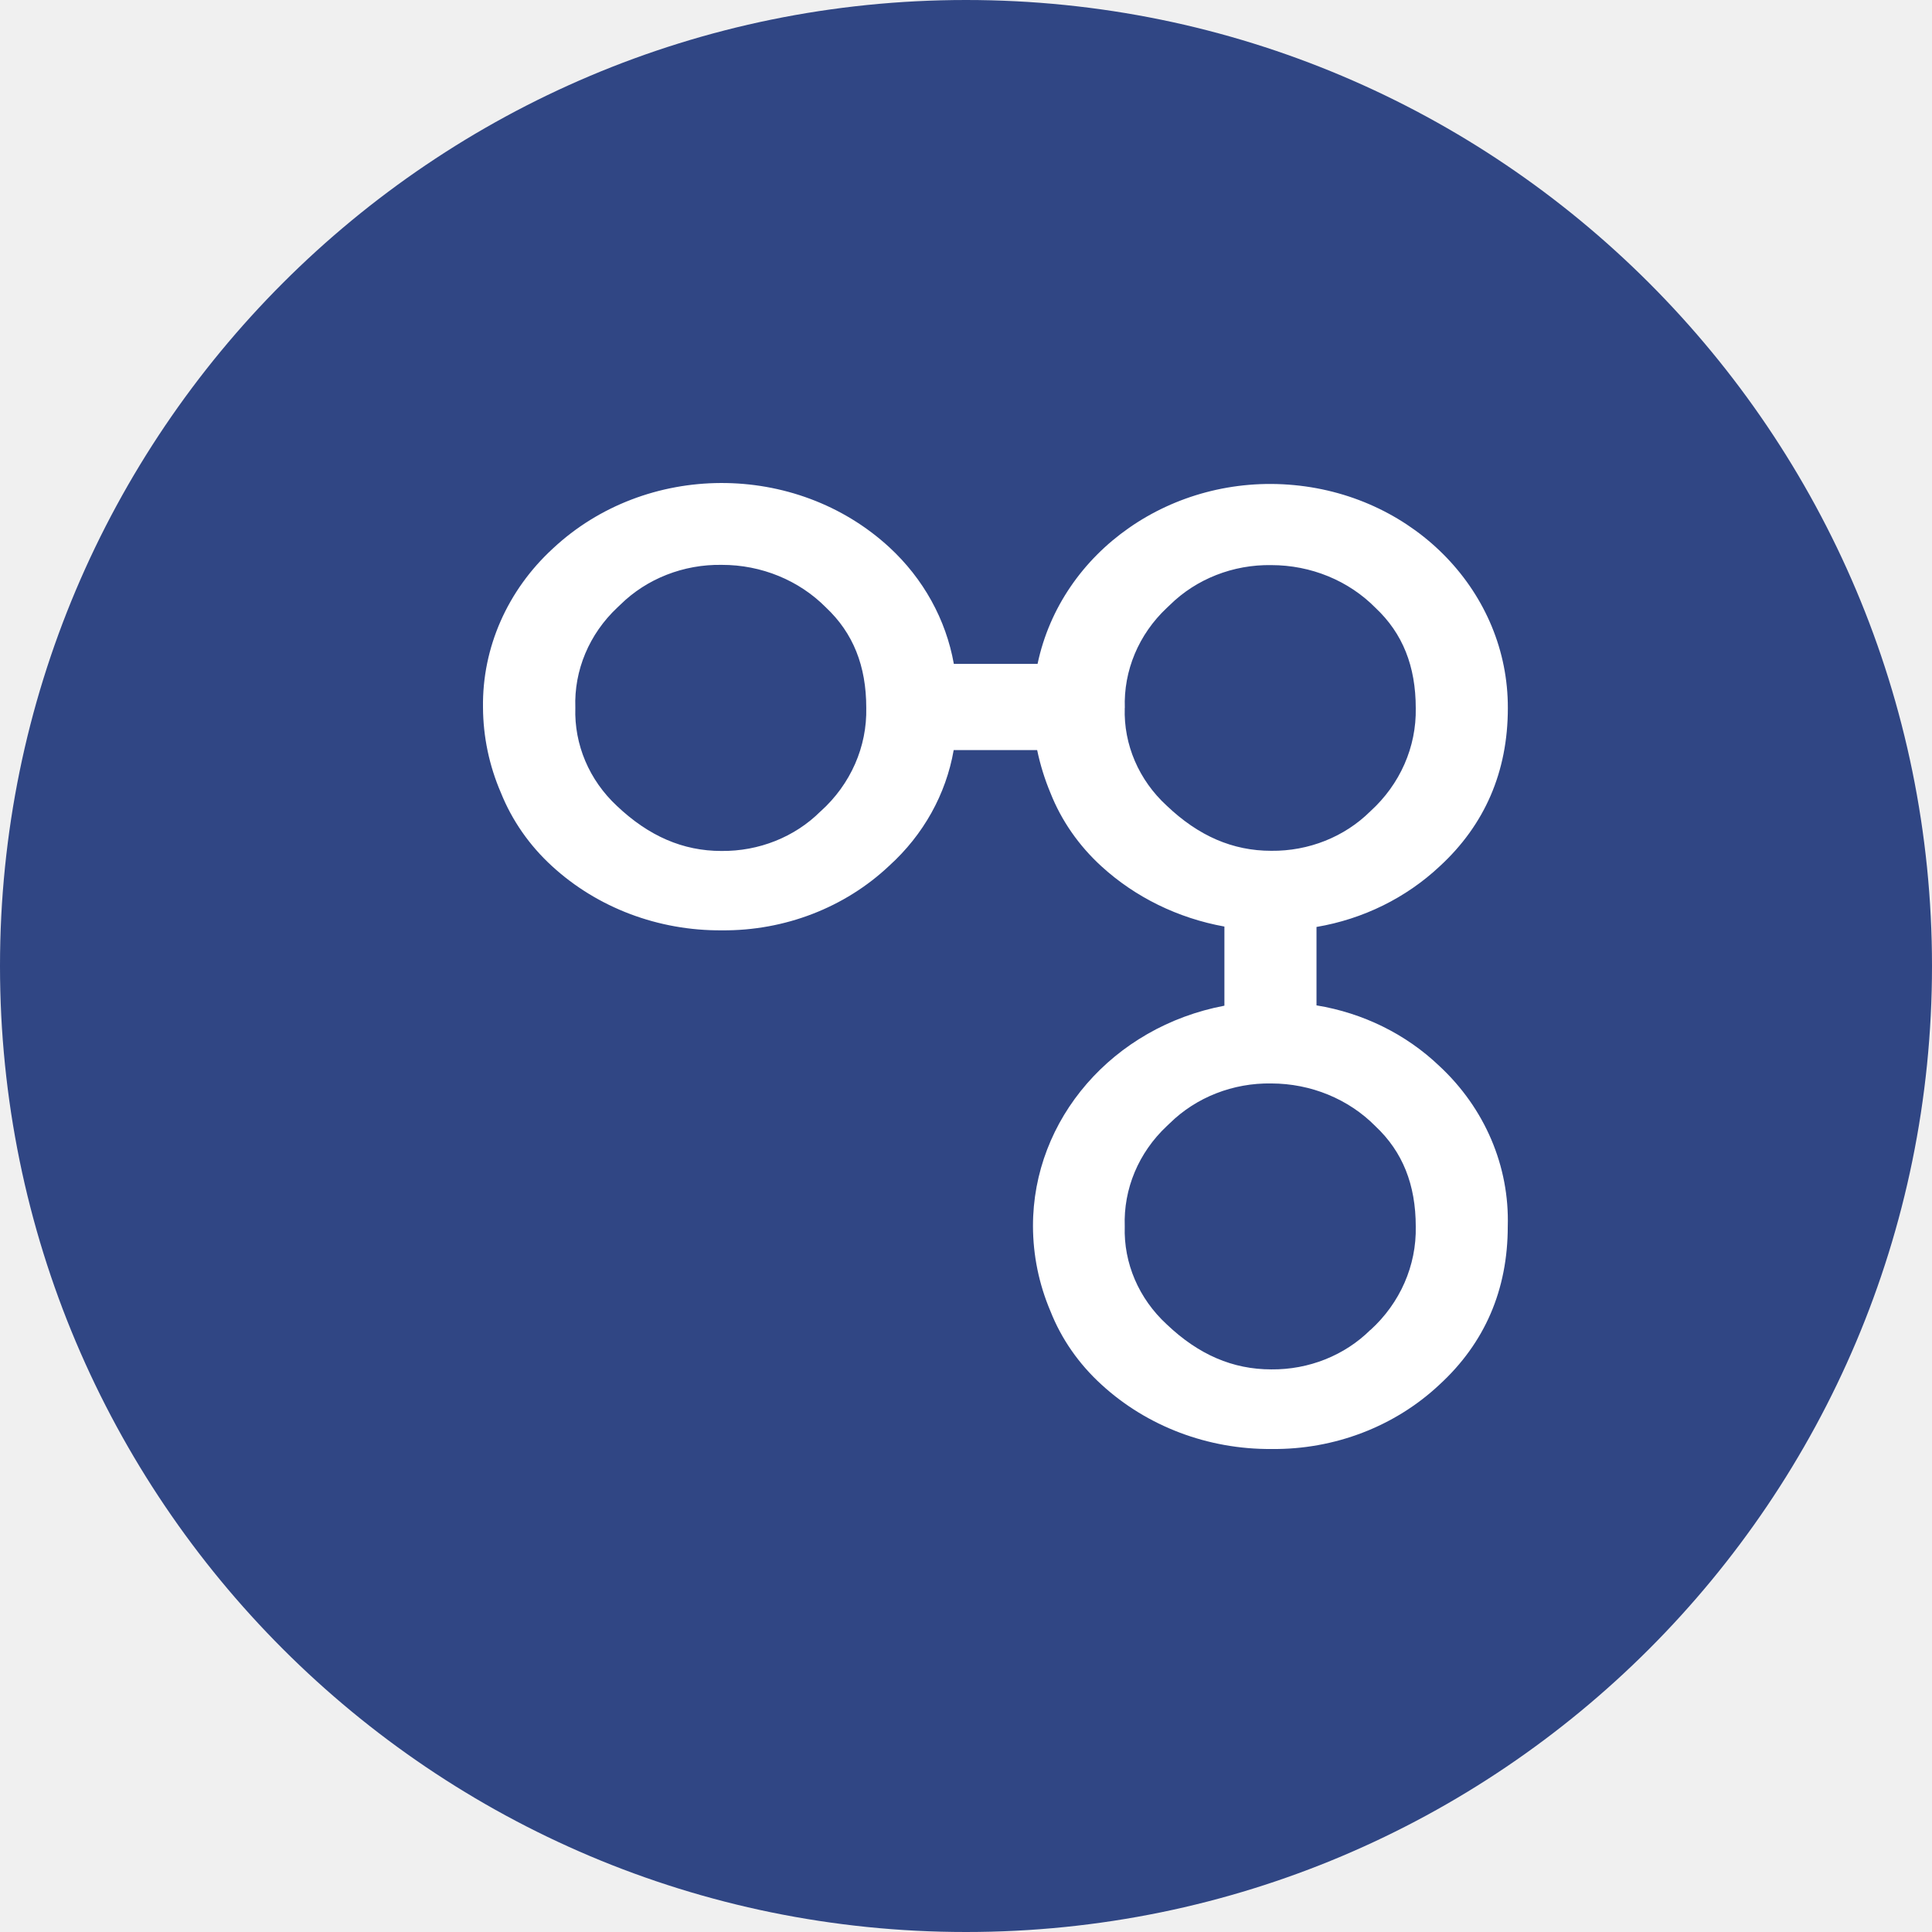
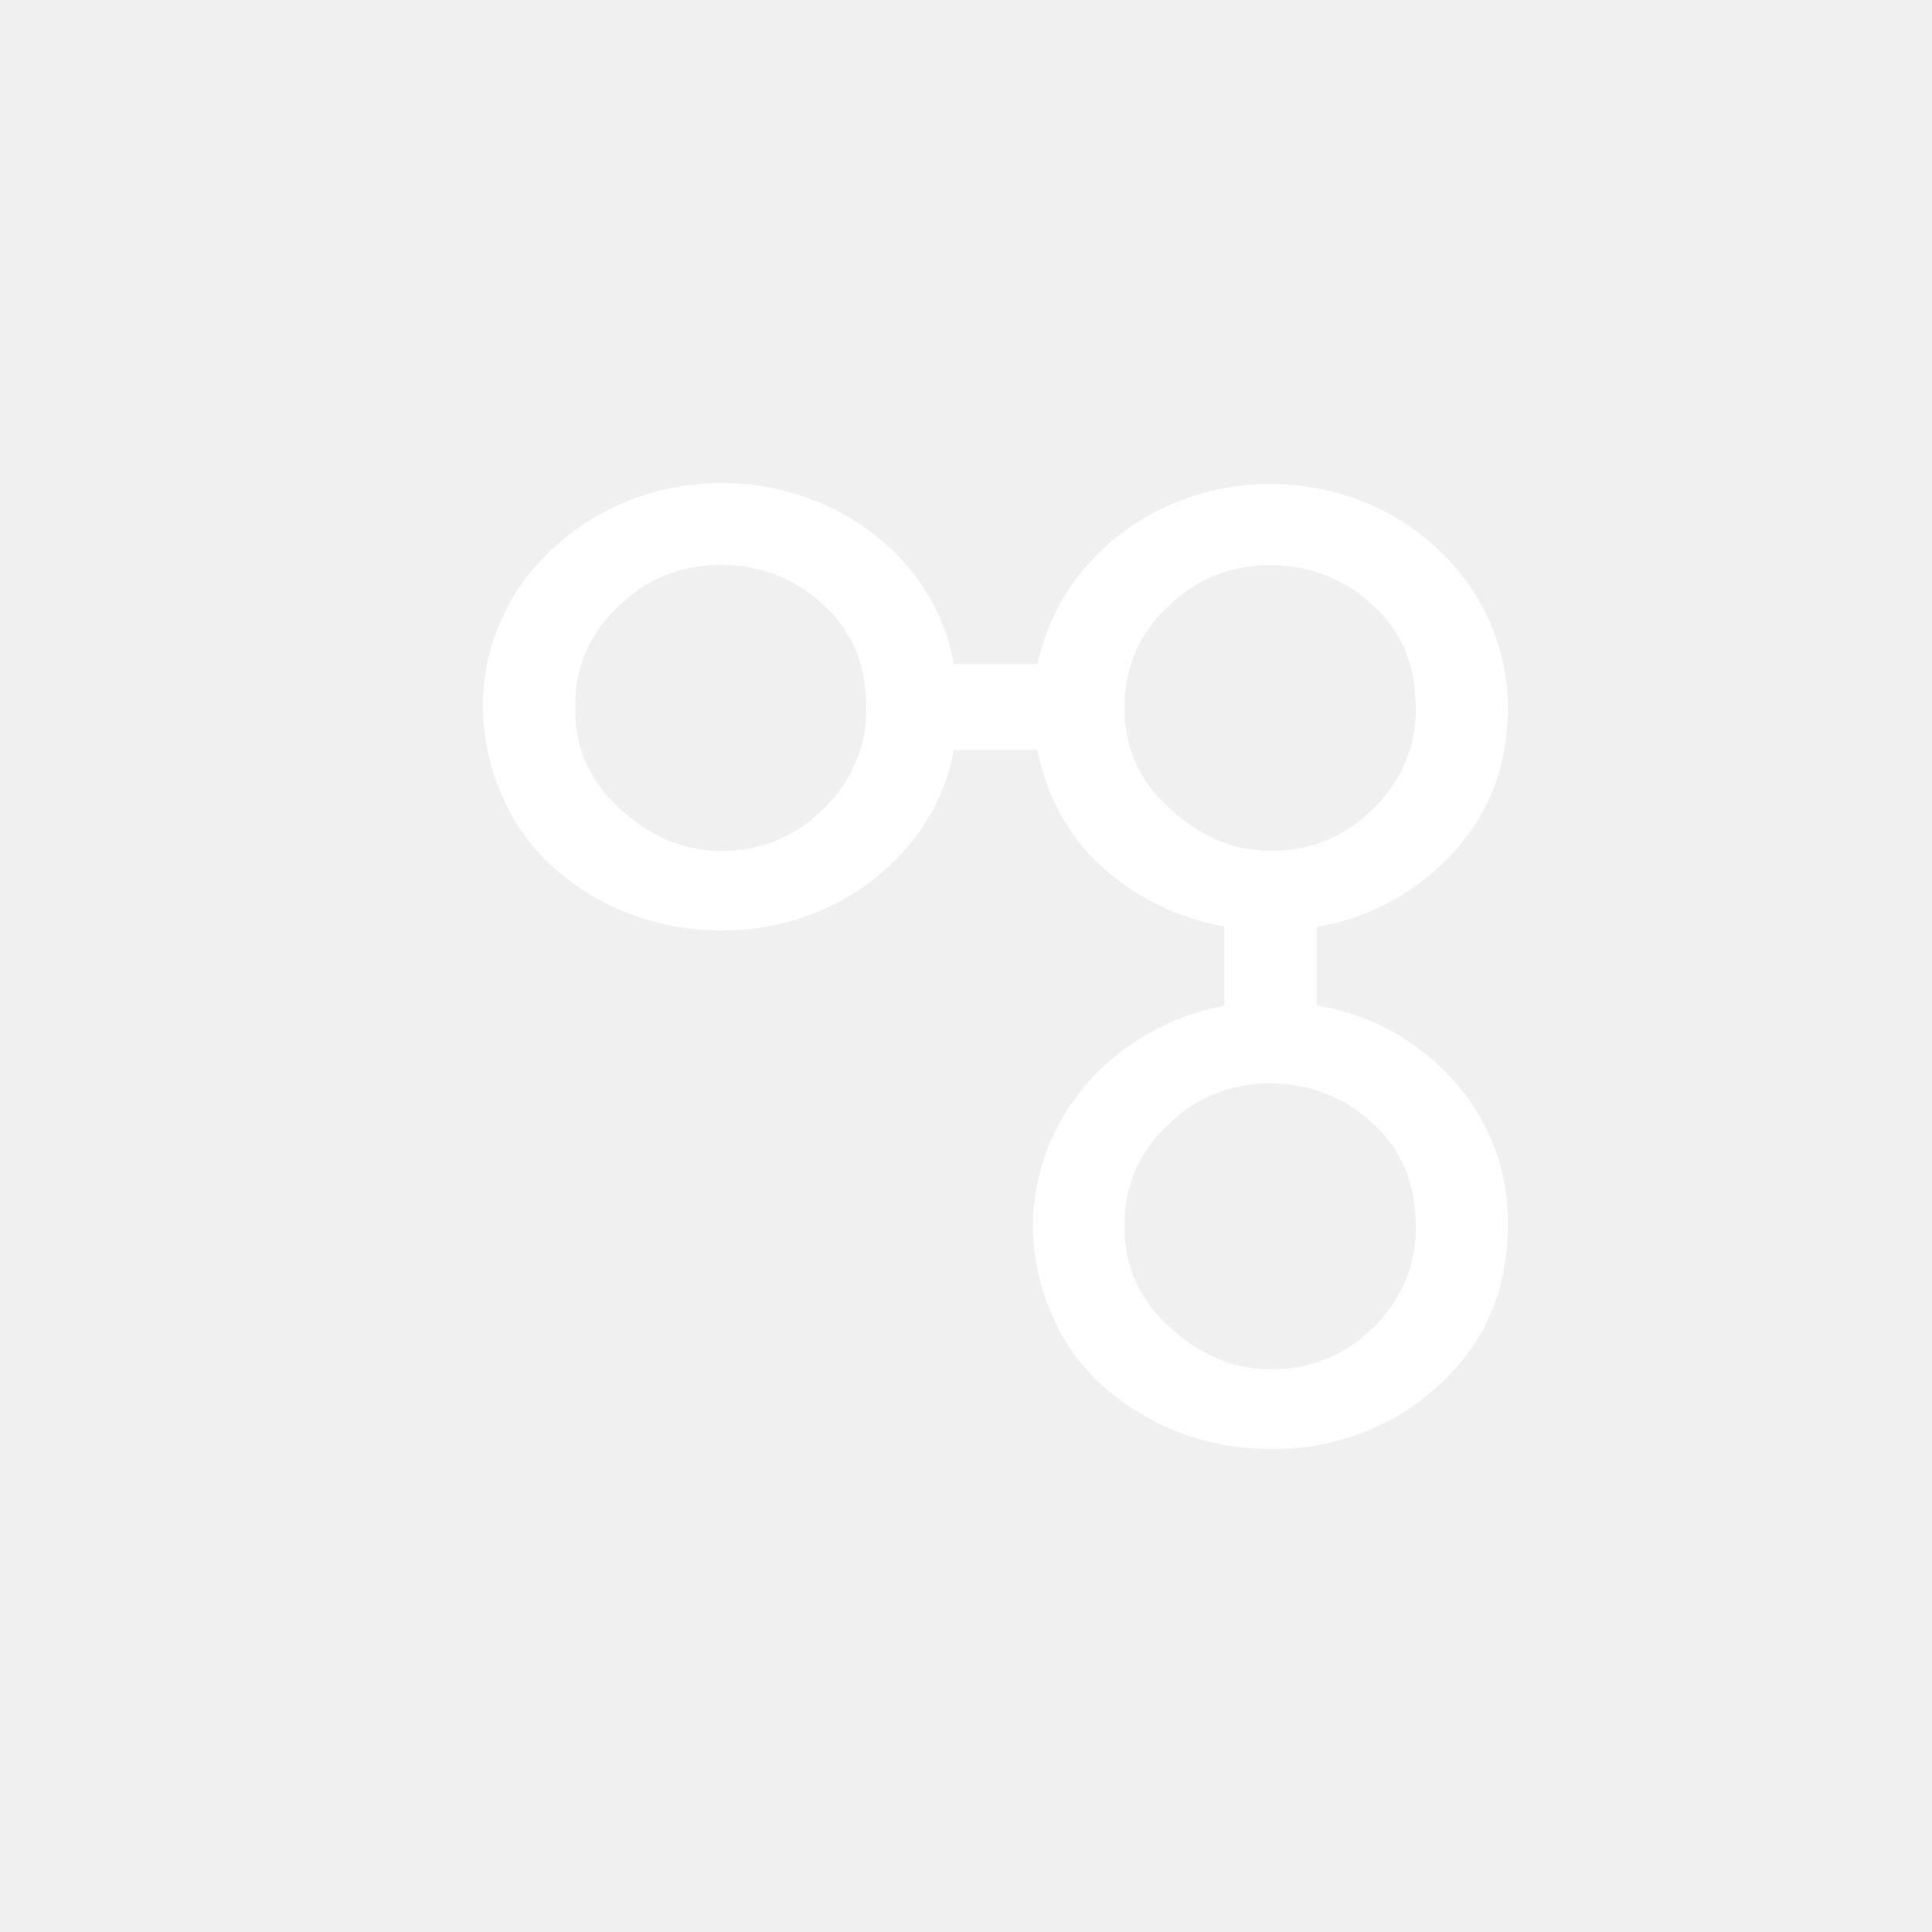
<svg xmlns="http://www.w3.org/2000/svg" width="24" height="24" viewBox="0 0 24 24" fill="none">
-   <circle cx="12" cy="12" r="12" fill="#304684" />
  <path fill-rule="evenodd" clip-rule="evenodd" d="M16.354 12.489V11.515C16.933 11.417 17.466 11.154 17.883 10.763C18.445 10.247 18.731 9.585 18.731 8.797C18.736 7.367 17.586 6.168 16.075 6.026C14.563 5.883 13.184 6.845 12.889 8.247H11.849C11.751 7.696 11.471 7.189 11.047 6.798C9.883 5.728 8.022 5.735 6.868 6.814C6.303 7.333 5.989 8.047 6 8.789C6.002 9.152 6.077 9.511 6.222 9.847C6.36 10.191 6.577 10.503 6.857 10.759C7.421 11.277 8.179 11.563 8.967 11.557C9.747 11.564 10.497 11.274 11.047 10.754C11.471 10.37 11.752 9.866 11.847 9.318H12.884C12.922 9.5 12.977 9.678 13.049 9.85C13.185 10.194 13.402 10.506 13.683 10.762C14.103 11.146 14.634 11.406 15.21 11.51V12.493C13.825 12.756 12.83 13.902 12.832 15.232C12.833 15.594 12.906 15.952 13.049 16.288C13.185 16.633 13.402 16.944 13.683 17.2C14.247 17.718 15.006 18.006 15.795 18C16.576 18.009 17.329 17.72 17.882 17.2C18.444 16.684 18.73 16.023 18.73 15.234C18.752 14.488 18.445 13.767 17.881 13.243C17.468 12.848 16.934 12.584 16.354 12.489ZM10.193 10.079C9.874 10.398 9.427 10.576 8.961 10.571C8.484 10.571 8.06 10.387 7.664 10.012C7.319 9.691 7.132 9.249 7.147 8.792C7.13 8.327 7.319 7.876 7.669 7.547L7.707 7.511C8.035 7.188 8.492 7.009 8.966 7.017C9.458 7.016 9.927 7.209 10.261 7.547C10.598 7.864 10.761 8.272 10.761 8.792C10.772 9.276 10.567 9.742 10.196 10.077L10.193 10.079ZM14.495 7.551C14.145 7.88 13.956 8.331 13.973 8.797L13.972 8.793C13.957 9.249 14.147 9.691 14.494 10.009C14.89 10.386 15.314 10.569 15.792 10.569C16.257 10.574 16.703 10.396 17.023 10.078C17.392 9.743 17.596 9.279 17.587 8.797C17.587 8.275 17.424 7.867 17.087 7.551C16.753 7.212 16.284 7.02 15.793 7.02C15.318 7.012 14.861 7.192 14.533 7.515L14.495 7.551ZM15.792 17.011C16.257 17.016 16.704 16.838 17.024 16.52V16.522C17.393 16.186 17.597 15.72 17.587 15.237C17.587 14.716 17.424 14.308 17.087 13.991C16.753 13.652 16.284 13.46 15.793 13.459C15.318 13.451 14.861 13.63 14.532 13.953L14.494 13.989C14.144 14.318 13.955 14.769 13.972 15.235C13.957 15.691 14.147 16.133 14.494 16.452C14.89 16.829 15.315 17.011 15.792 17.011Z" fill="white" />
</svg>
